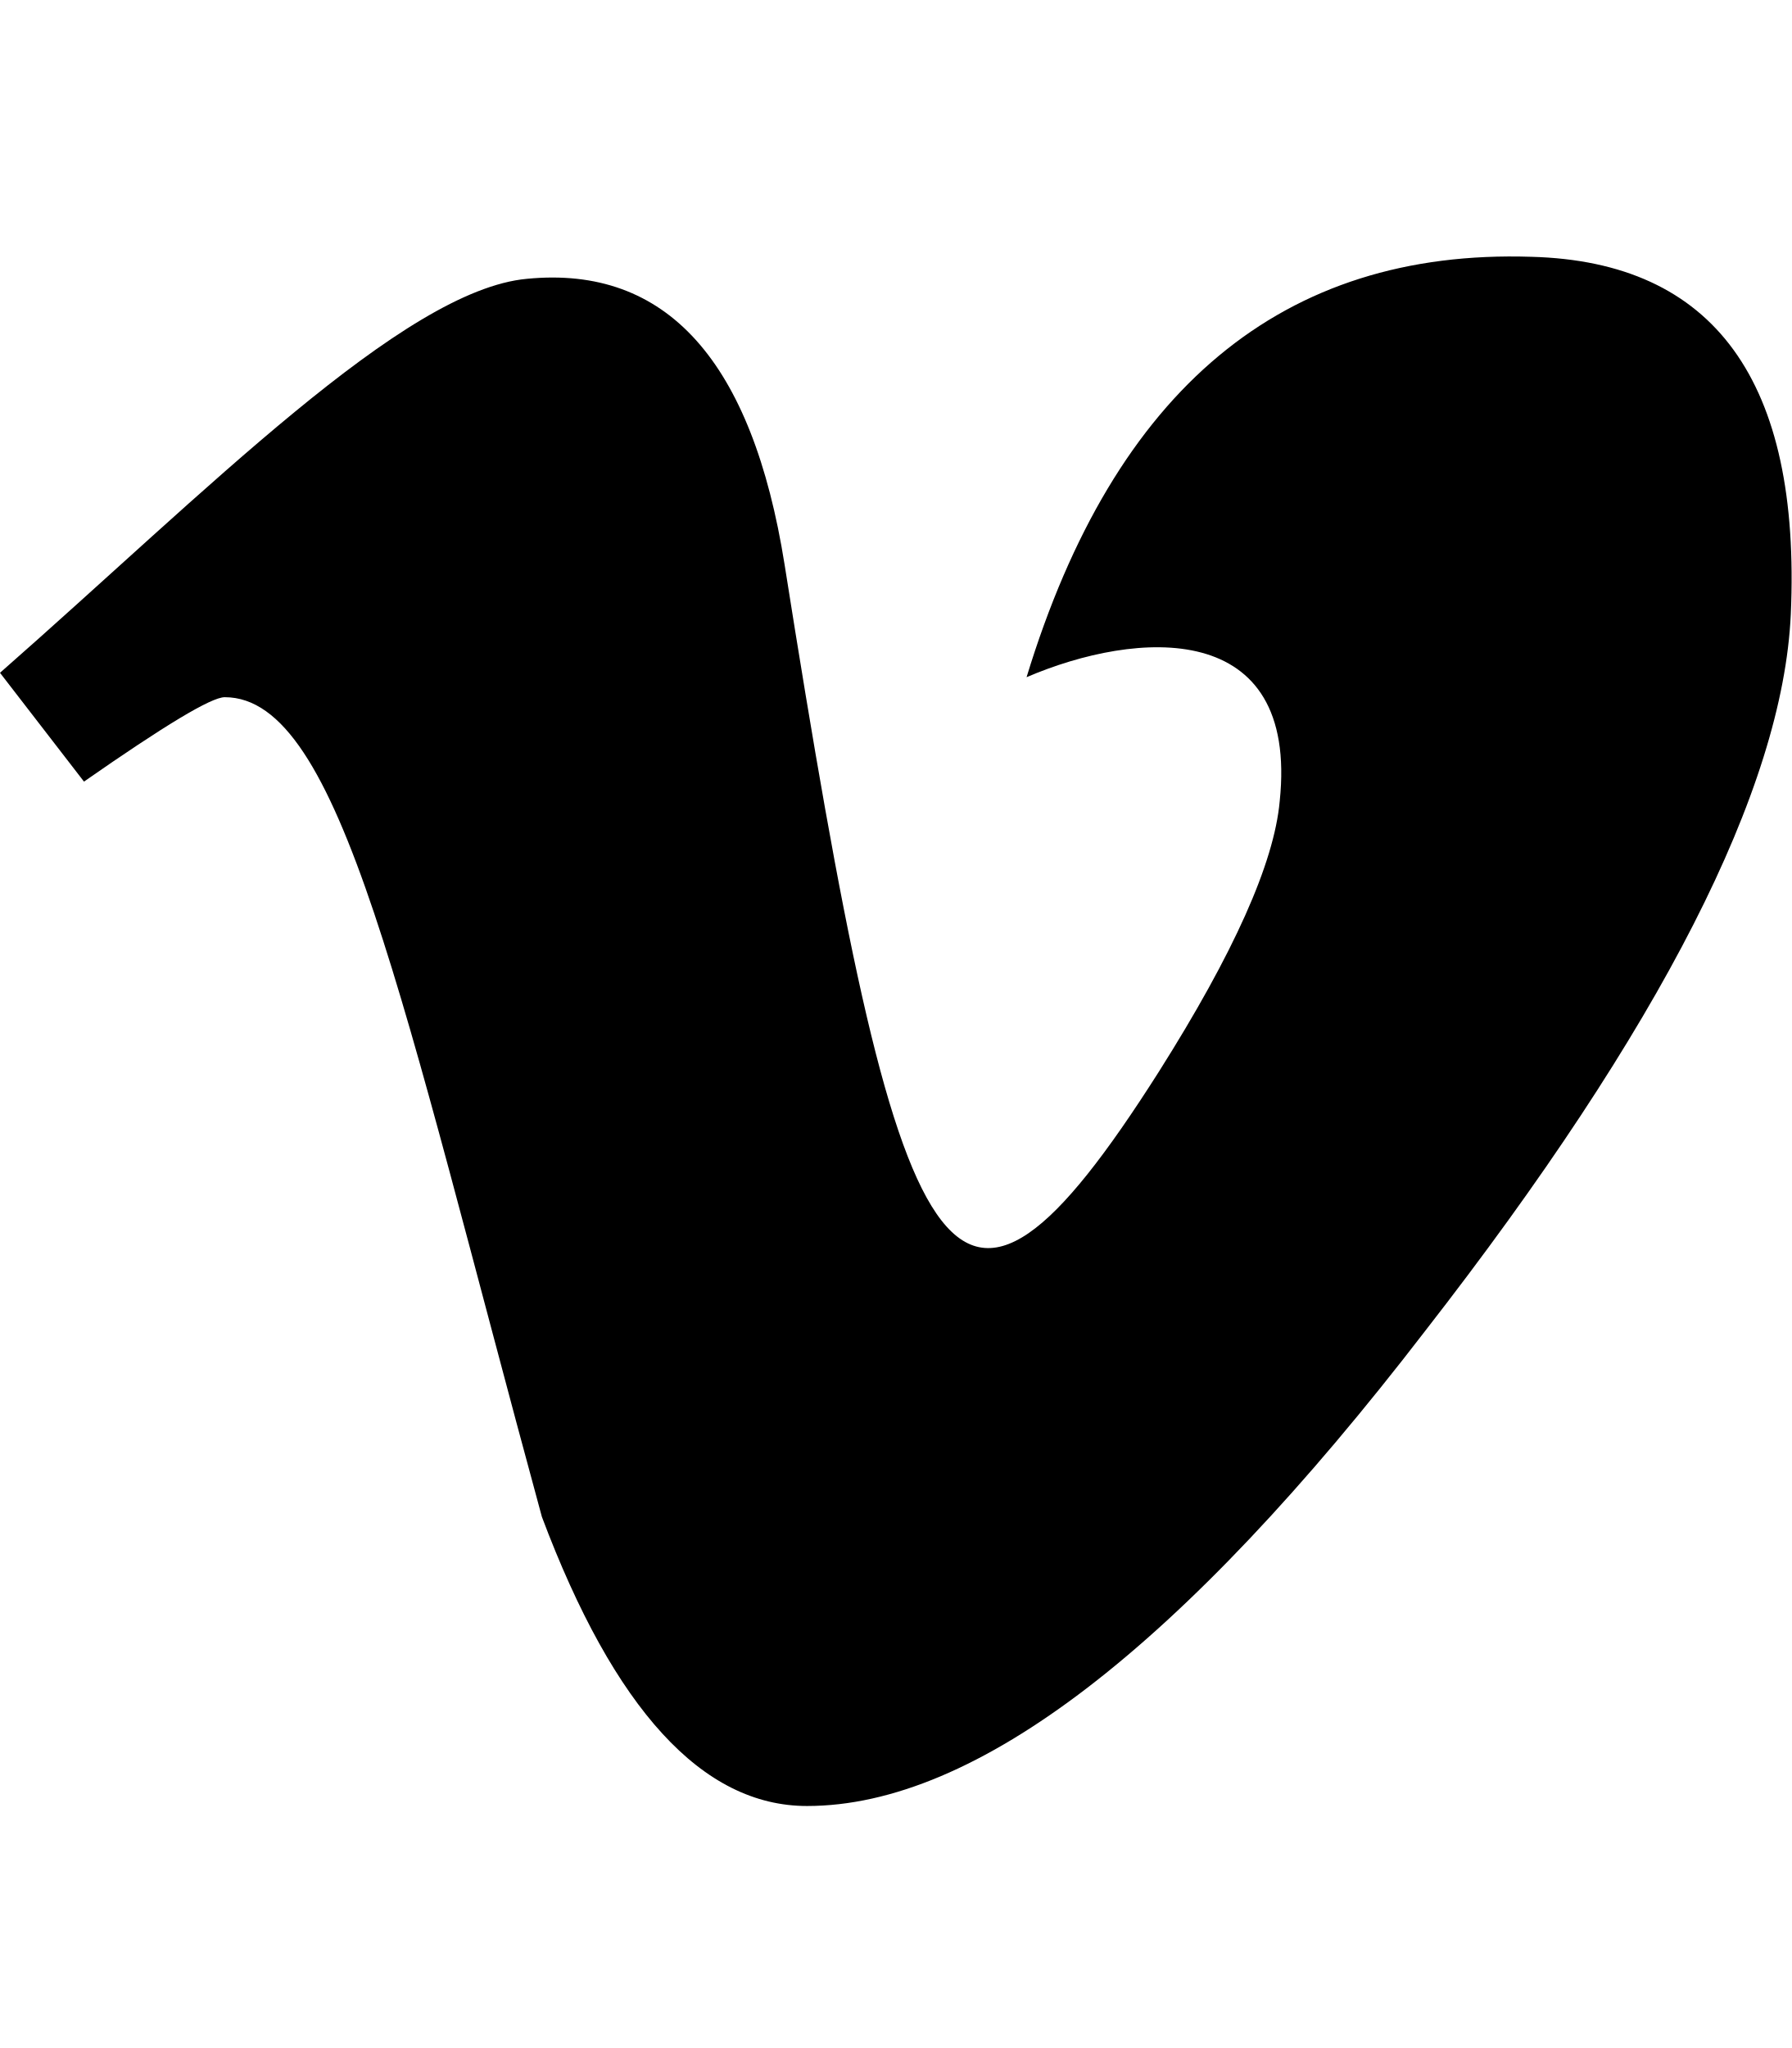
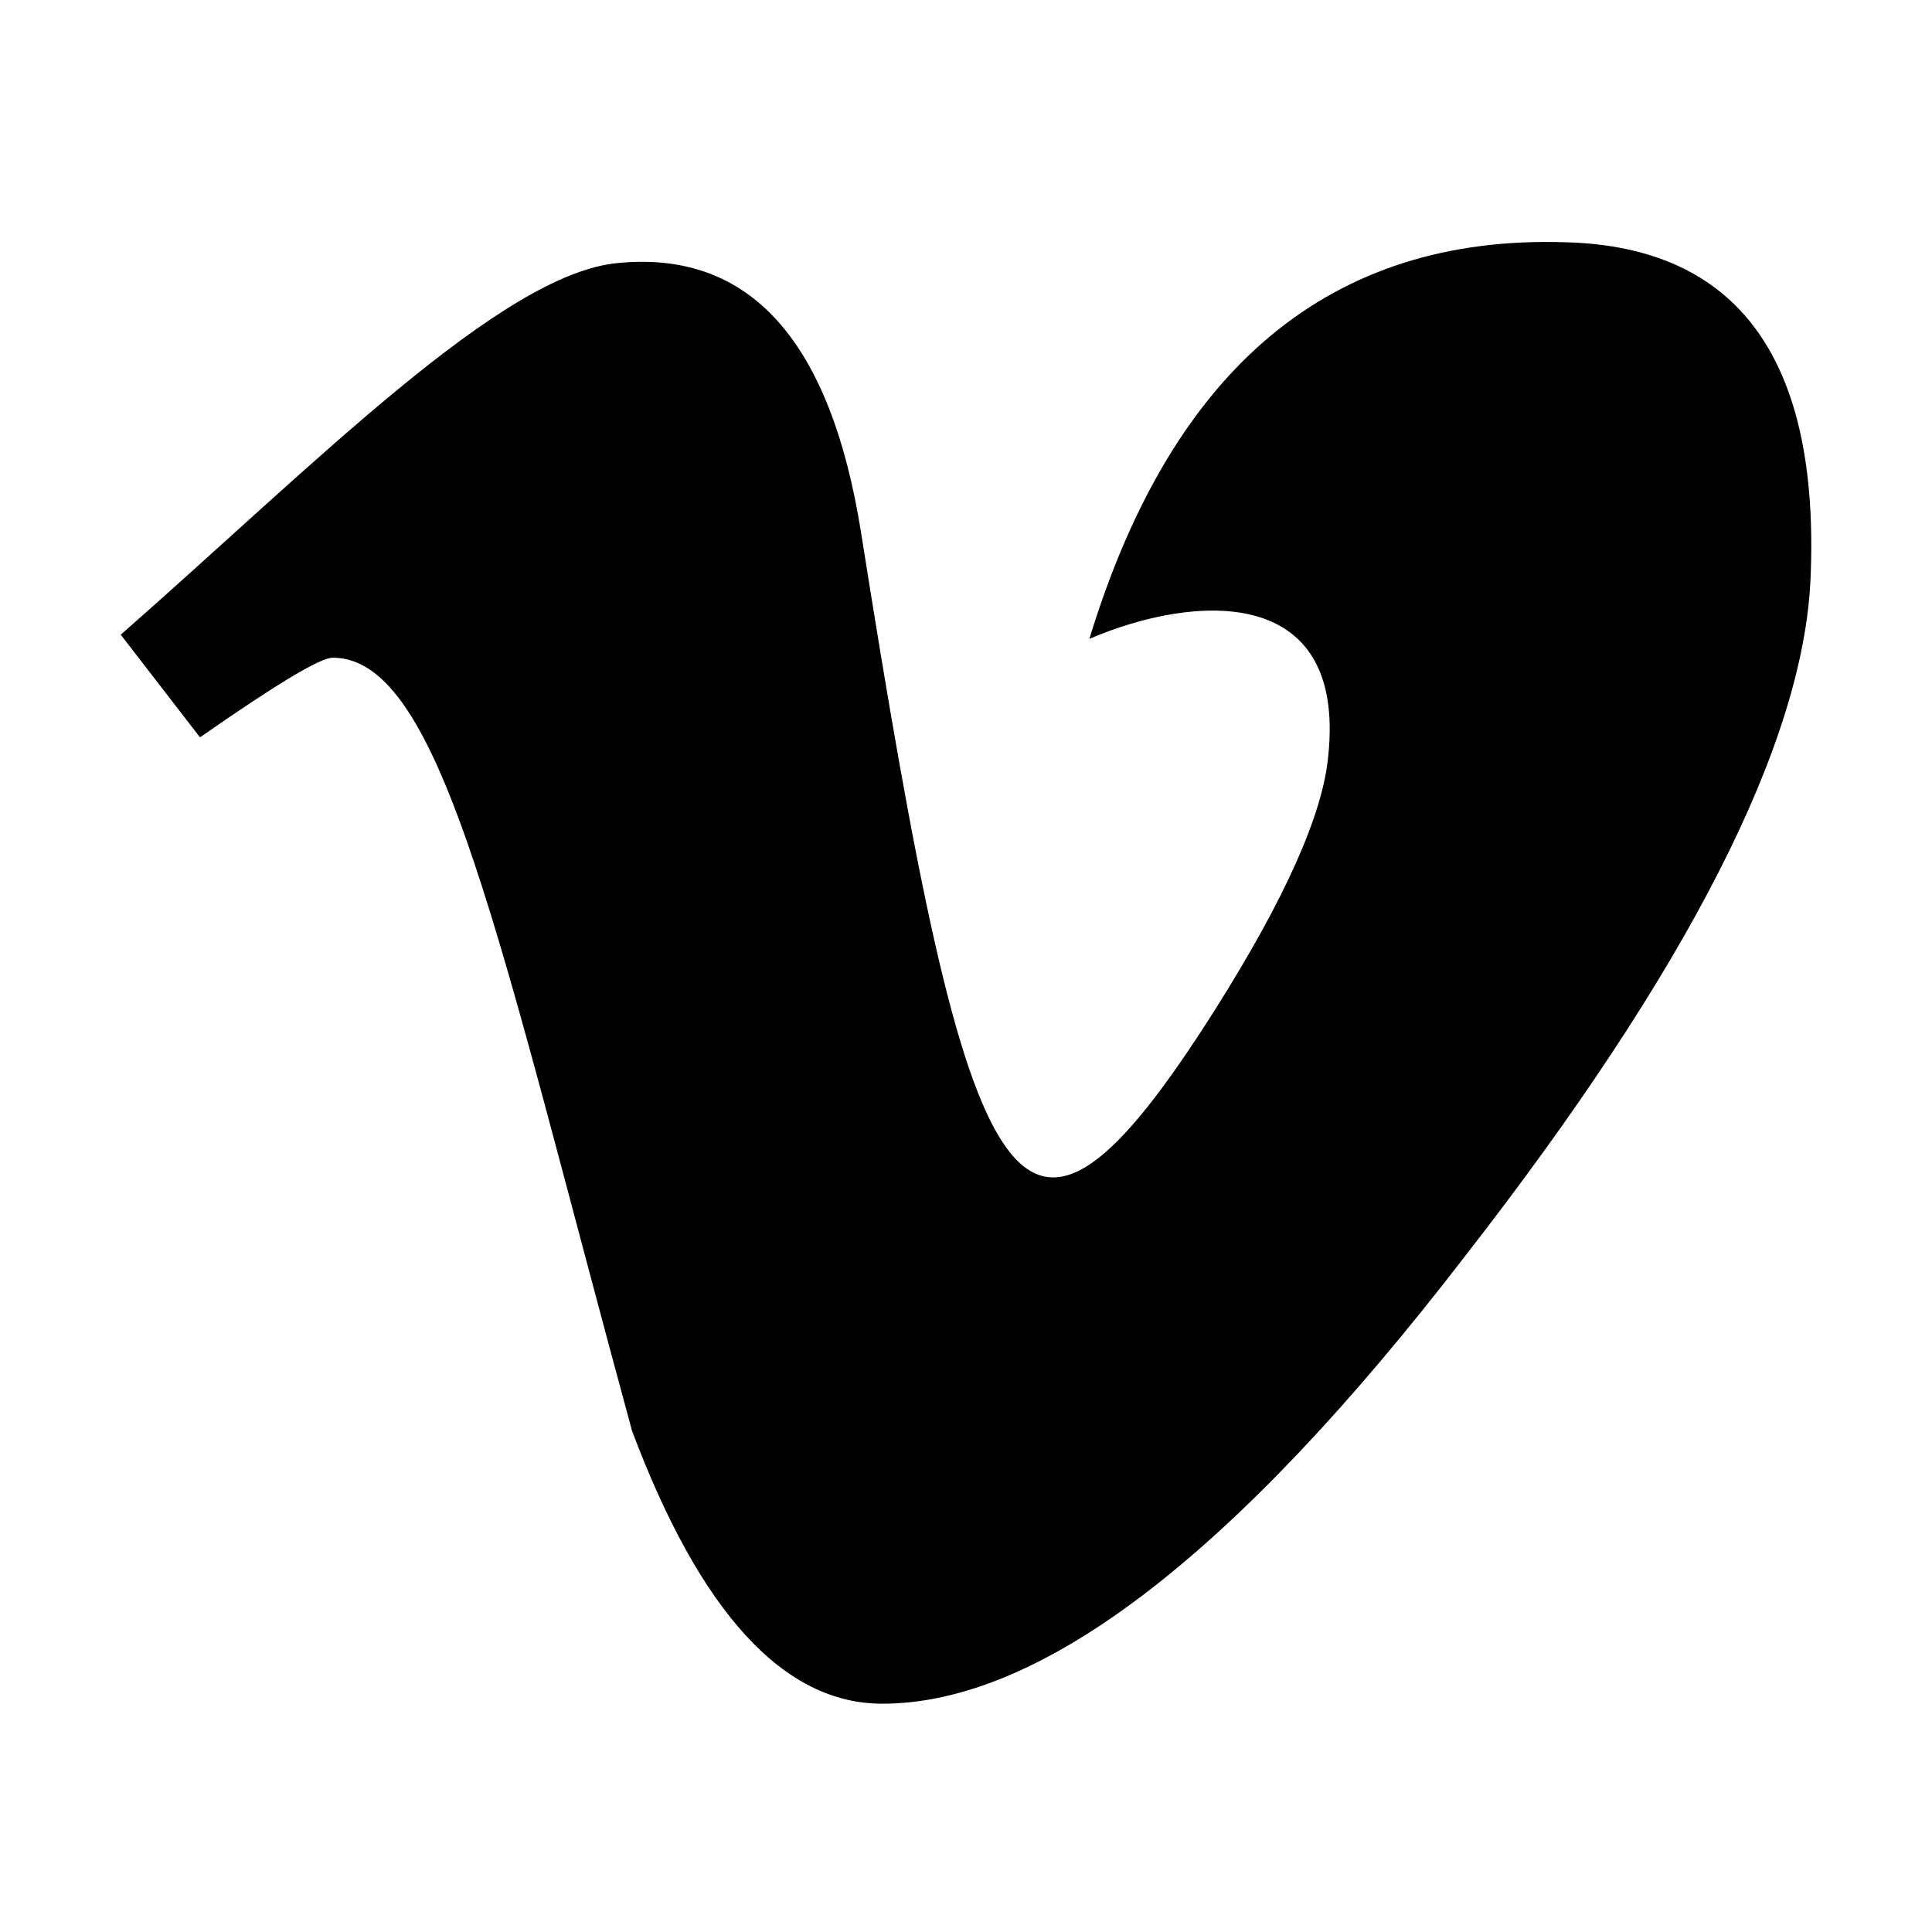
- <svg xmlns="http://www.w3.org/2000/svg" aria-hidden="true" data-icon="vimeo-v" class="svg-inline--fa fa-vimeo-v fa-w-14" role="img" viewBox="0 0 448 512">
+ <svg xmlns="http://www.w3.org/2000/svg" aria-hidden="true" width="16" height="16" data-icon="vimeo-v" class="svg-inline--fa fa-vimeo-v fa-w-14" role="img" viewBox="0 0 448 512">
  <path fill="currentColor" d="M447.8 153.6c-2 43.6-32.4 103.3-91.4 179.1-60.9 79.2-112.4 118.8-154.6 118.8-26.1 0-48.2-24.1-66.3-72.3C100.3 250 85.3 174.3 56.2 174.3c-3.4 0-15.1 7.1-35.2 21.1L0 168.2c51.6-45.3 100.9-95.7 131.8-98.5 34.9-3.4 56.3 20.5 64.4 71.5 28.7 181.5 41.4 208.9 93.6 126.7 18.7-29.6 28.8-52.1 30.2-67.6 4.8-45.9-35.8-42.8-63.3-31 22-72.1 64.1-107.1 126.2-105.1 45.8 1.2 67.5 31.1 64.9 89.4z" />
</svg>
